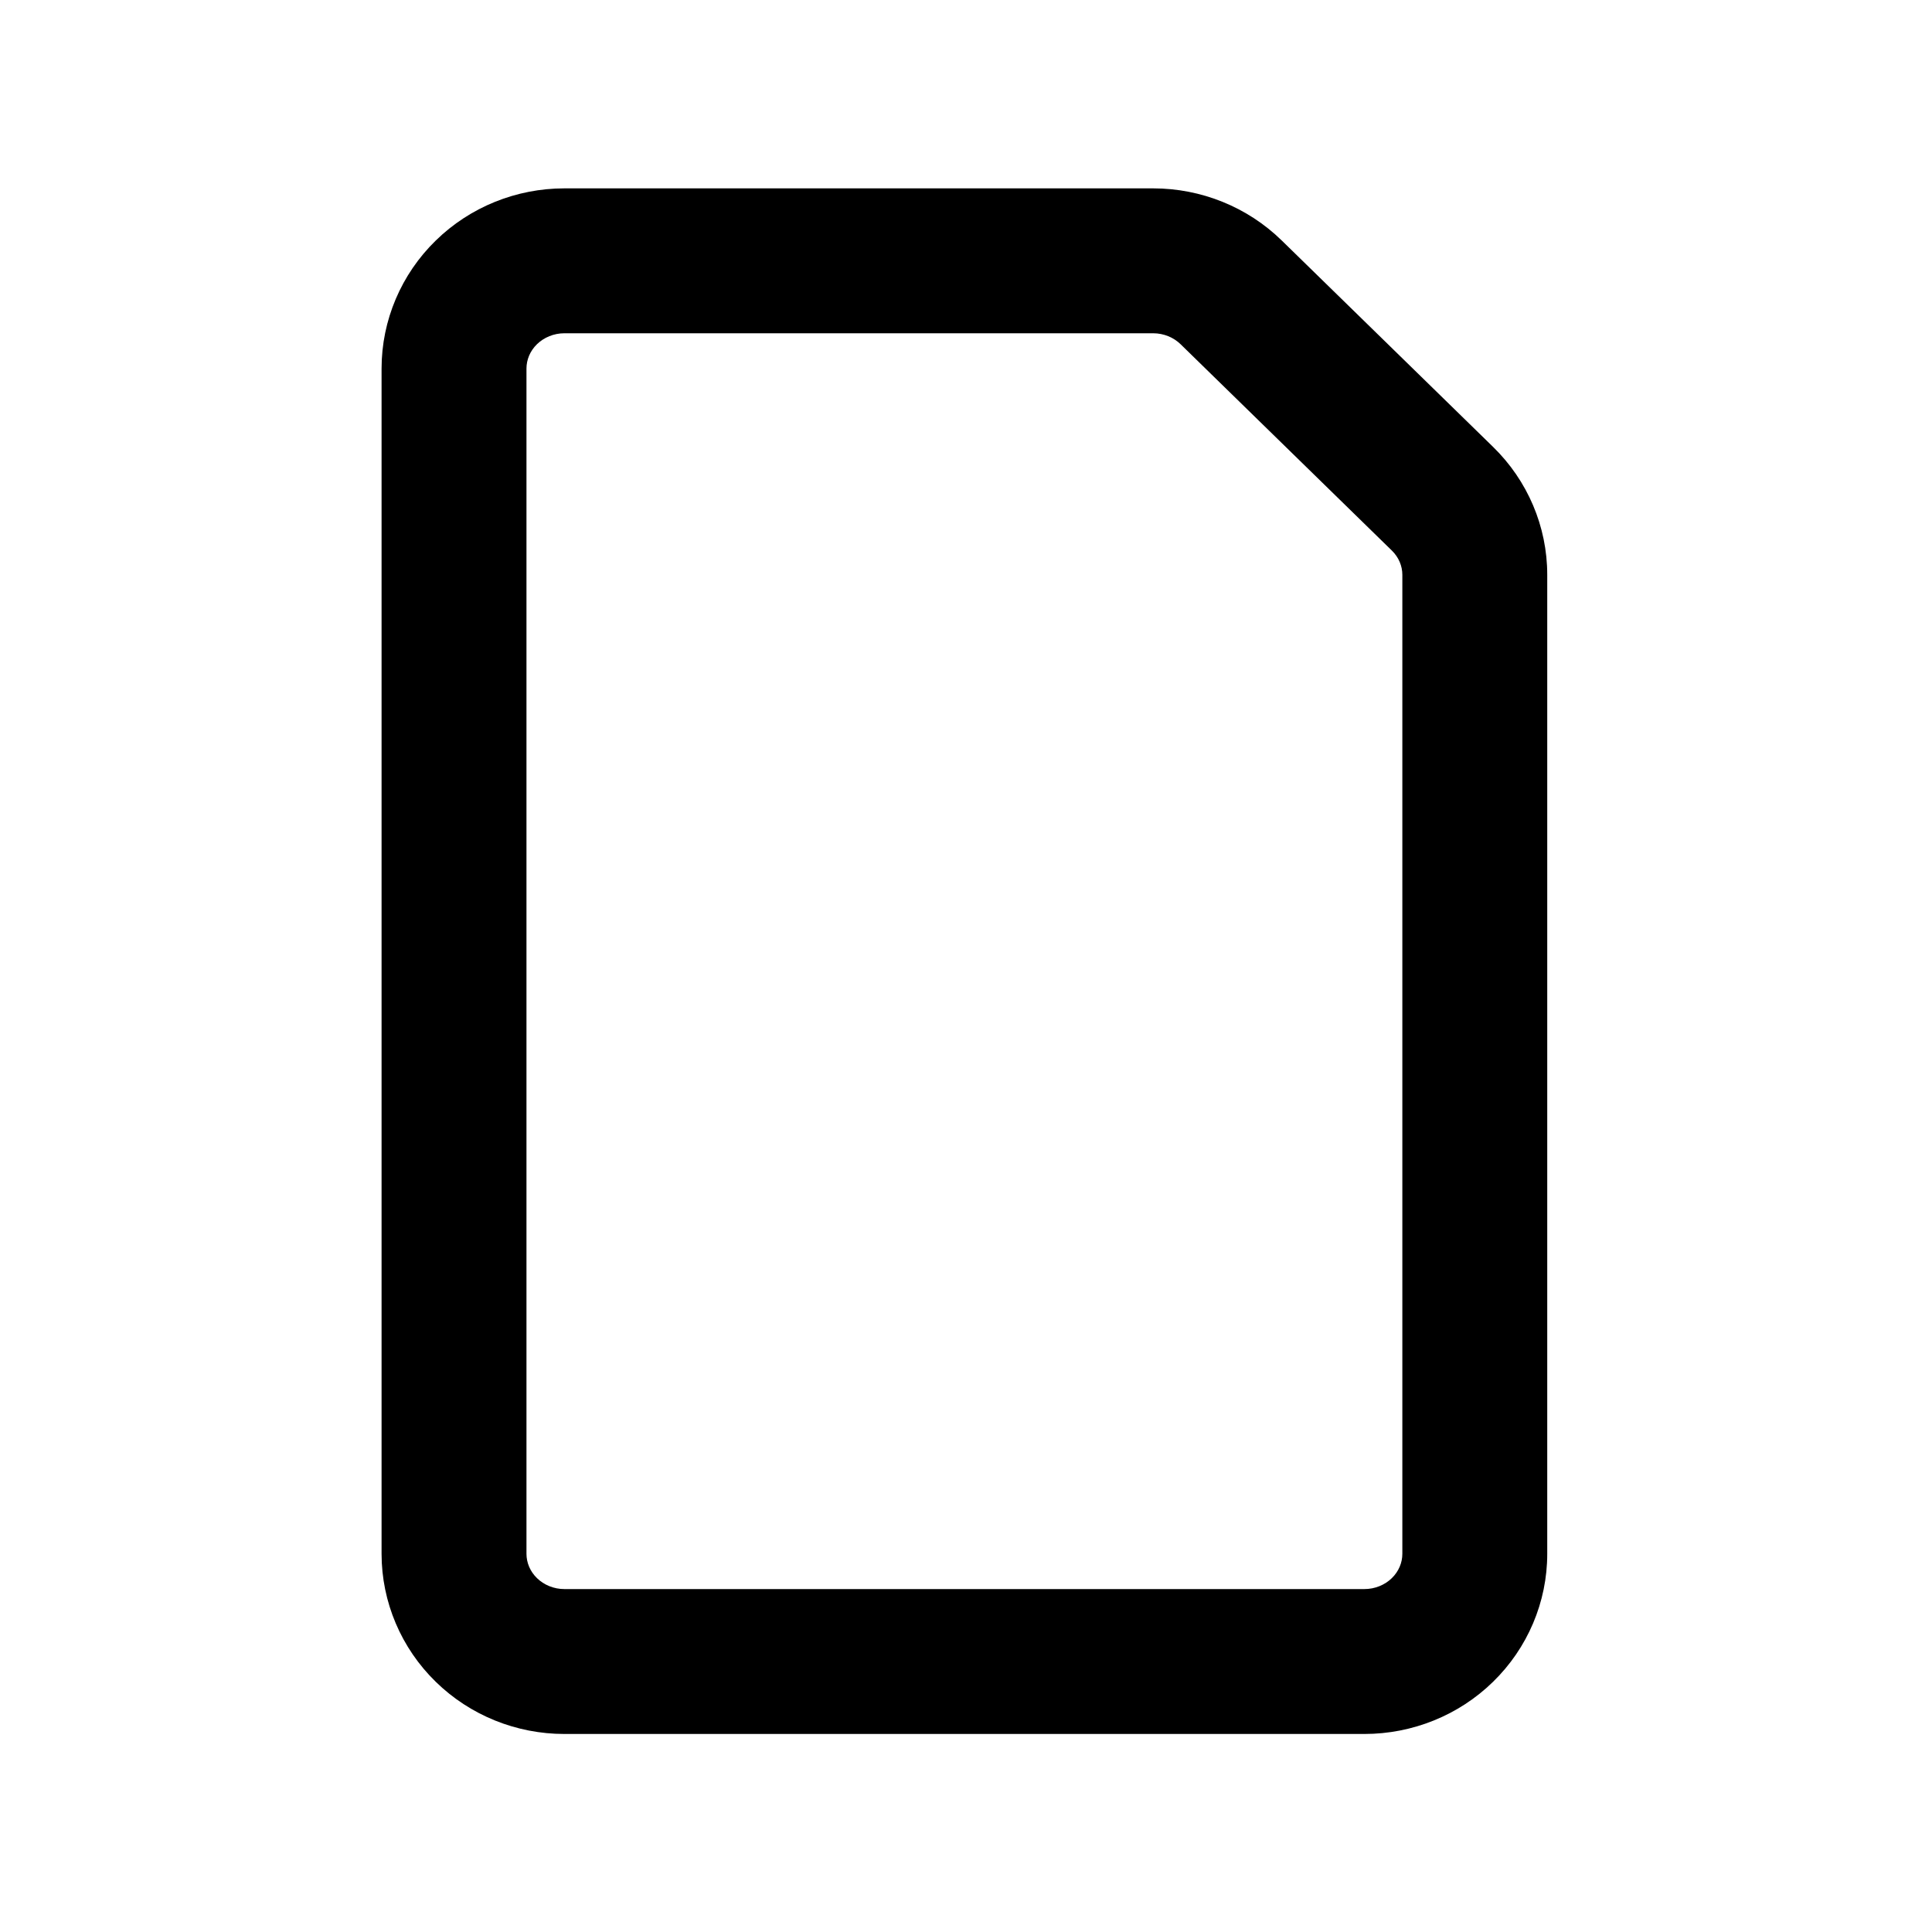
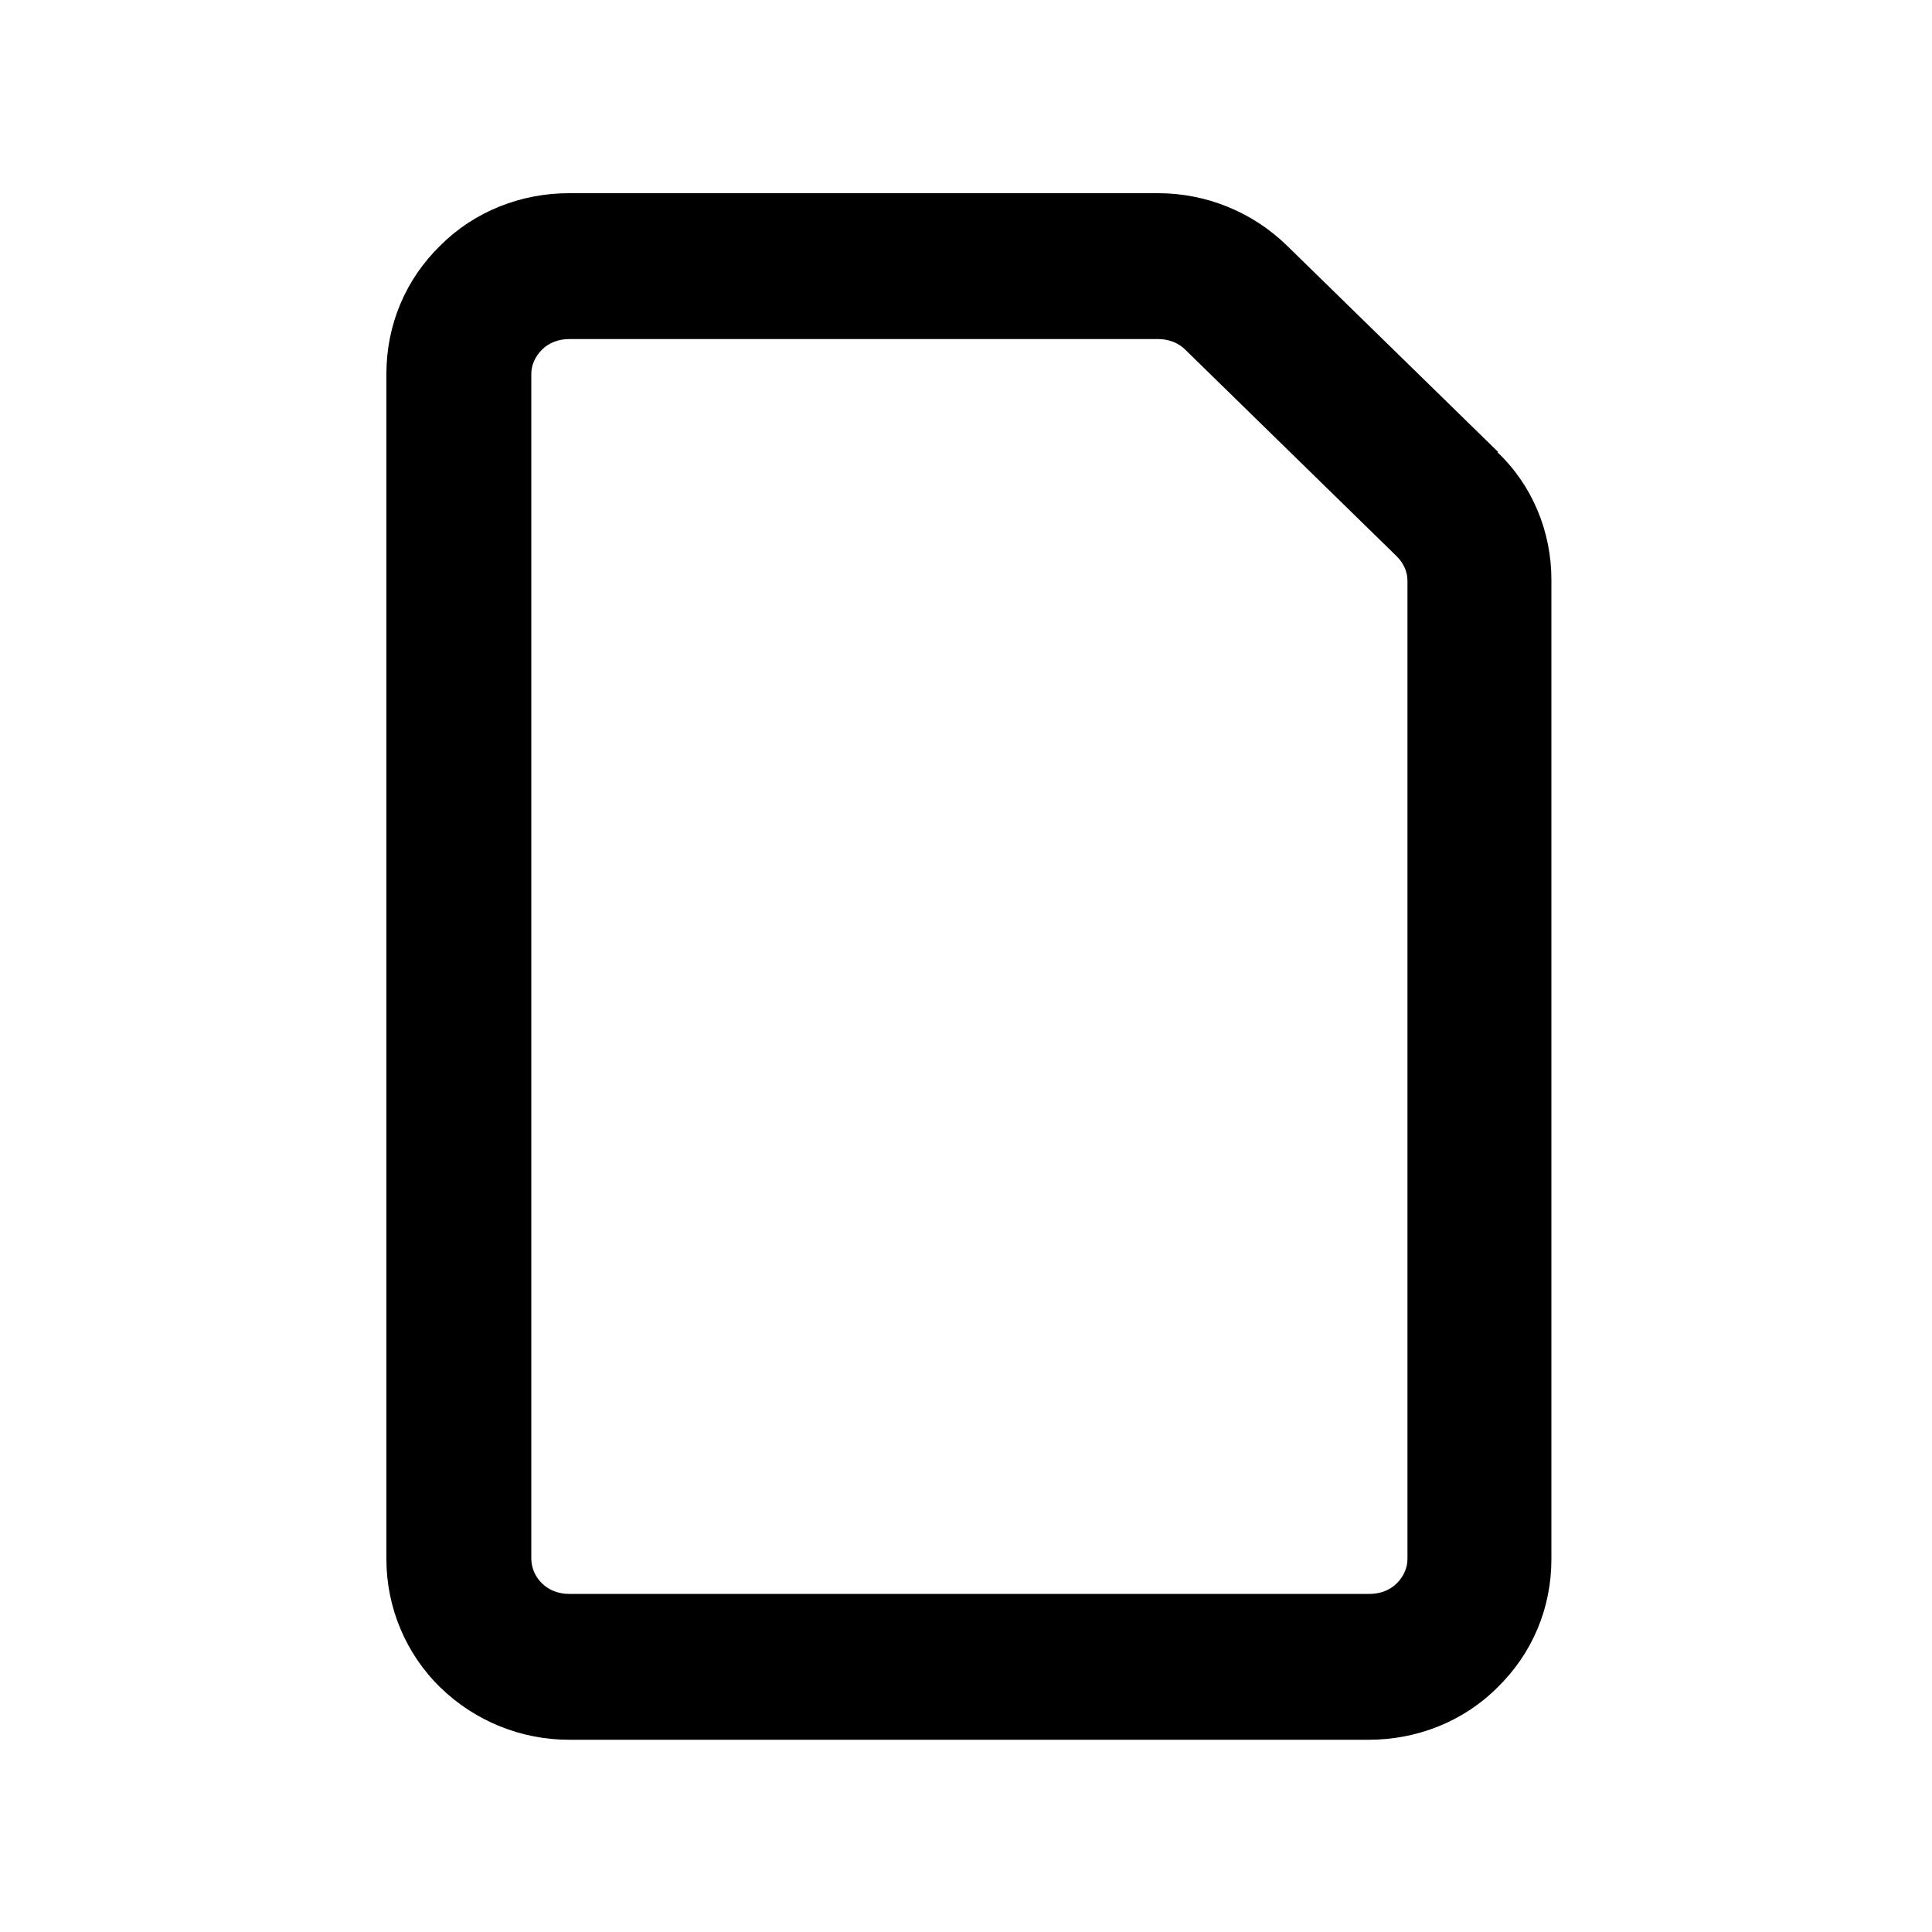
- <svg xmlns="http://www.w3.org/2000/svg" width="20" height="20" viewBox="0 0 20 20" fill="none">
-   <path fill-rule="evenodd" clip-rule="evenodd" d="M5.842 3.45C5.733 3.45 5.631 3.493 5.559 3.563C5.487 3.633 5.45 3.724 5.45 3.815V16.085C5.45 16.176 5.487 16.267 5.559 16.337C5.631 16.407 5.733 16.45 5.842 16.45H14.124C14.234 16.45 14.336 16.407 14.408 16.337C14.48 16.267 14.517 16.176 14.517 16.085V5.95C14.517 5.95 14.517 5.95 14.517 5.95C14.517 5.86 14.48 5.769 14.408 5.699M14.408 5.699L12.221 3.563C12.149 3.493 12.047 3.45 11.938 3.45C11.938 3.45 11.938 3.45 11.938 3.45H5.842M14.124 17.95C14.62 17.95 15.1 17.758 15.456 17.41C15.813 17.062 16.017 16.585 16.017 16.085V5.95C16.017 5.45 15.813 4.974 15.456 4.626L13.269 2.49C12.913 2.142 12.434 1.95 11.938 1.95H5.842C5.346 1.95 4.867 2.142 4.511 2.49C4.154 2.838 3.95 3.315 3.95 3.815V16.085C3.95 16.585 4.154 17.062 4.511 17.41C4.867 17.758 5.346 17.95 5.842 17.95H14.124Z" fill="currentColor" />
+ <svg xmlns="http://www.w3.org/2000/svg" width="20" height="20" fill="none" viewBox="0 0 20 20">
+   <path fill="currentColor" fill-rule="evenodd" d="m15.51 4.68-2.19-2.14A1.91 1.91 0 0 0 11.99 2h-6.1c-.5 0-.98.19-1.33.54-.36.35-.56.82-.56 1.33v12.27c0 .5.2.98.56 1.33.36.35.84.54 1.33.54h8.28c.5 0 .98-.19 1.33-.54.36-.35.56-.82.56-1.33V6c0-.5-.2-.98-.56-1.32h.01Zm-.94 11.46c0 .09-.04.18-.11.25s-.17.11-.28.11H5.89c-.11 0-.21-.04-.28-.11a.358.358 0 0 1-.11-.25V3.87c0-.09.04-.18.11-.25s.17-.11.28-.11h6.1c.11 0 .21.04.28.11l2.19 2.14c.07.07.11.16.11.25v10.13Z" clip-rule="evenodd" />
</svg>
